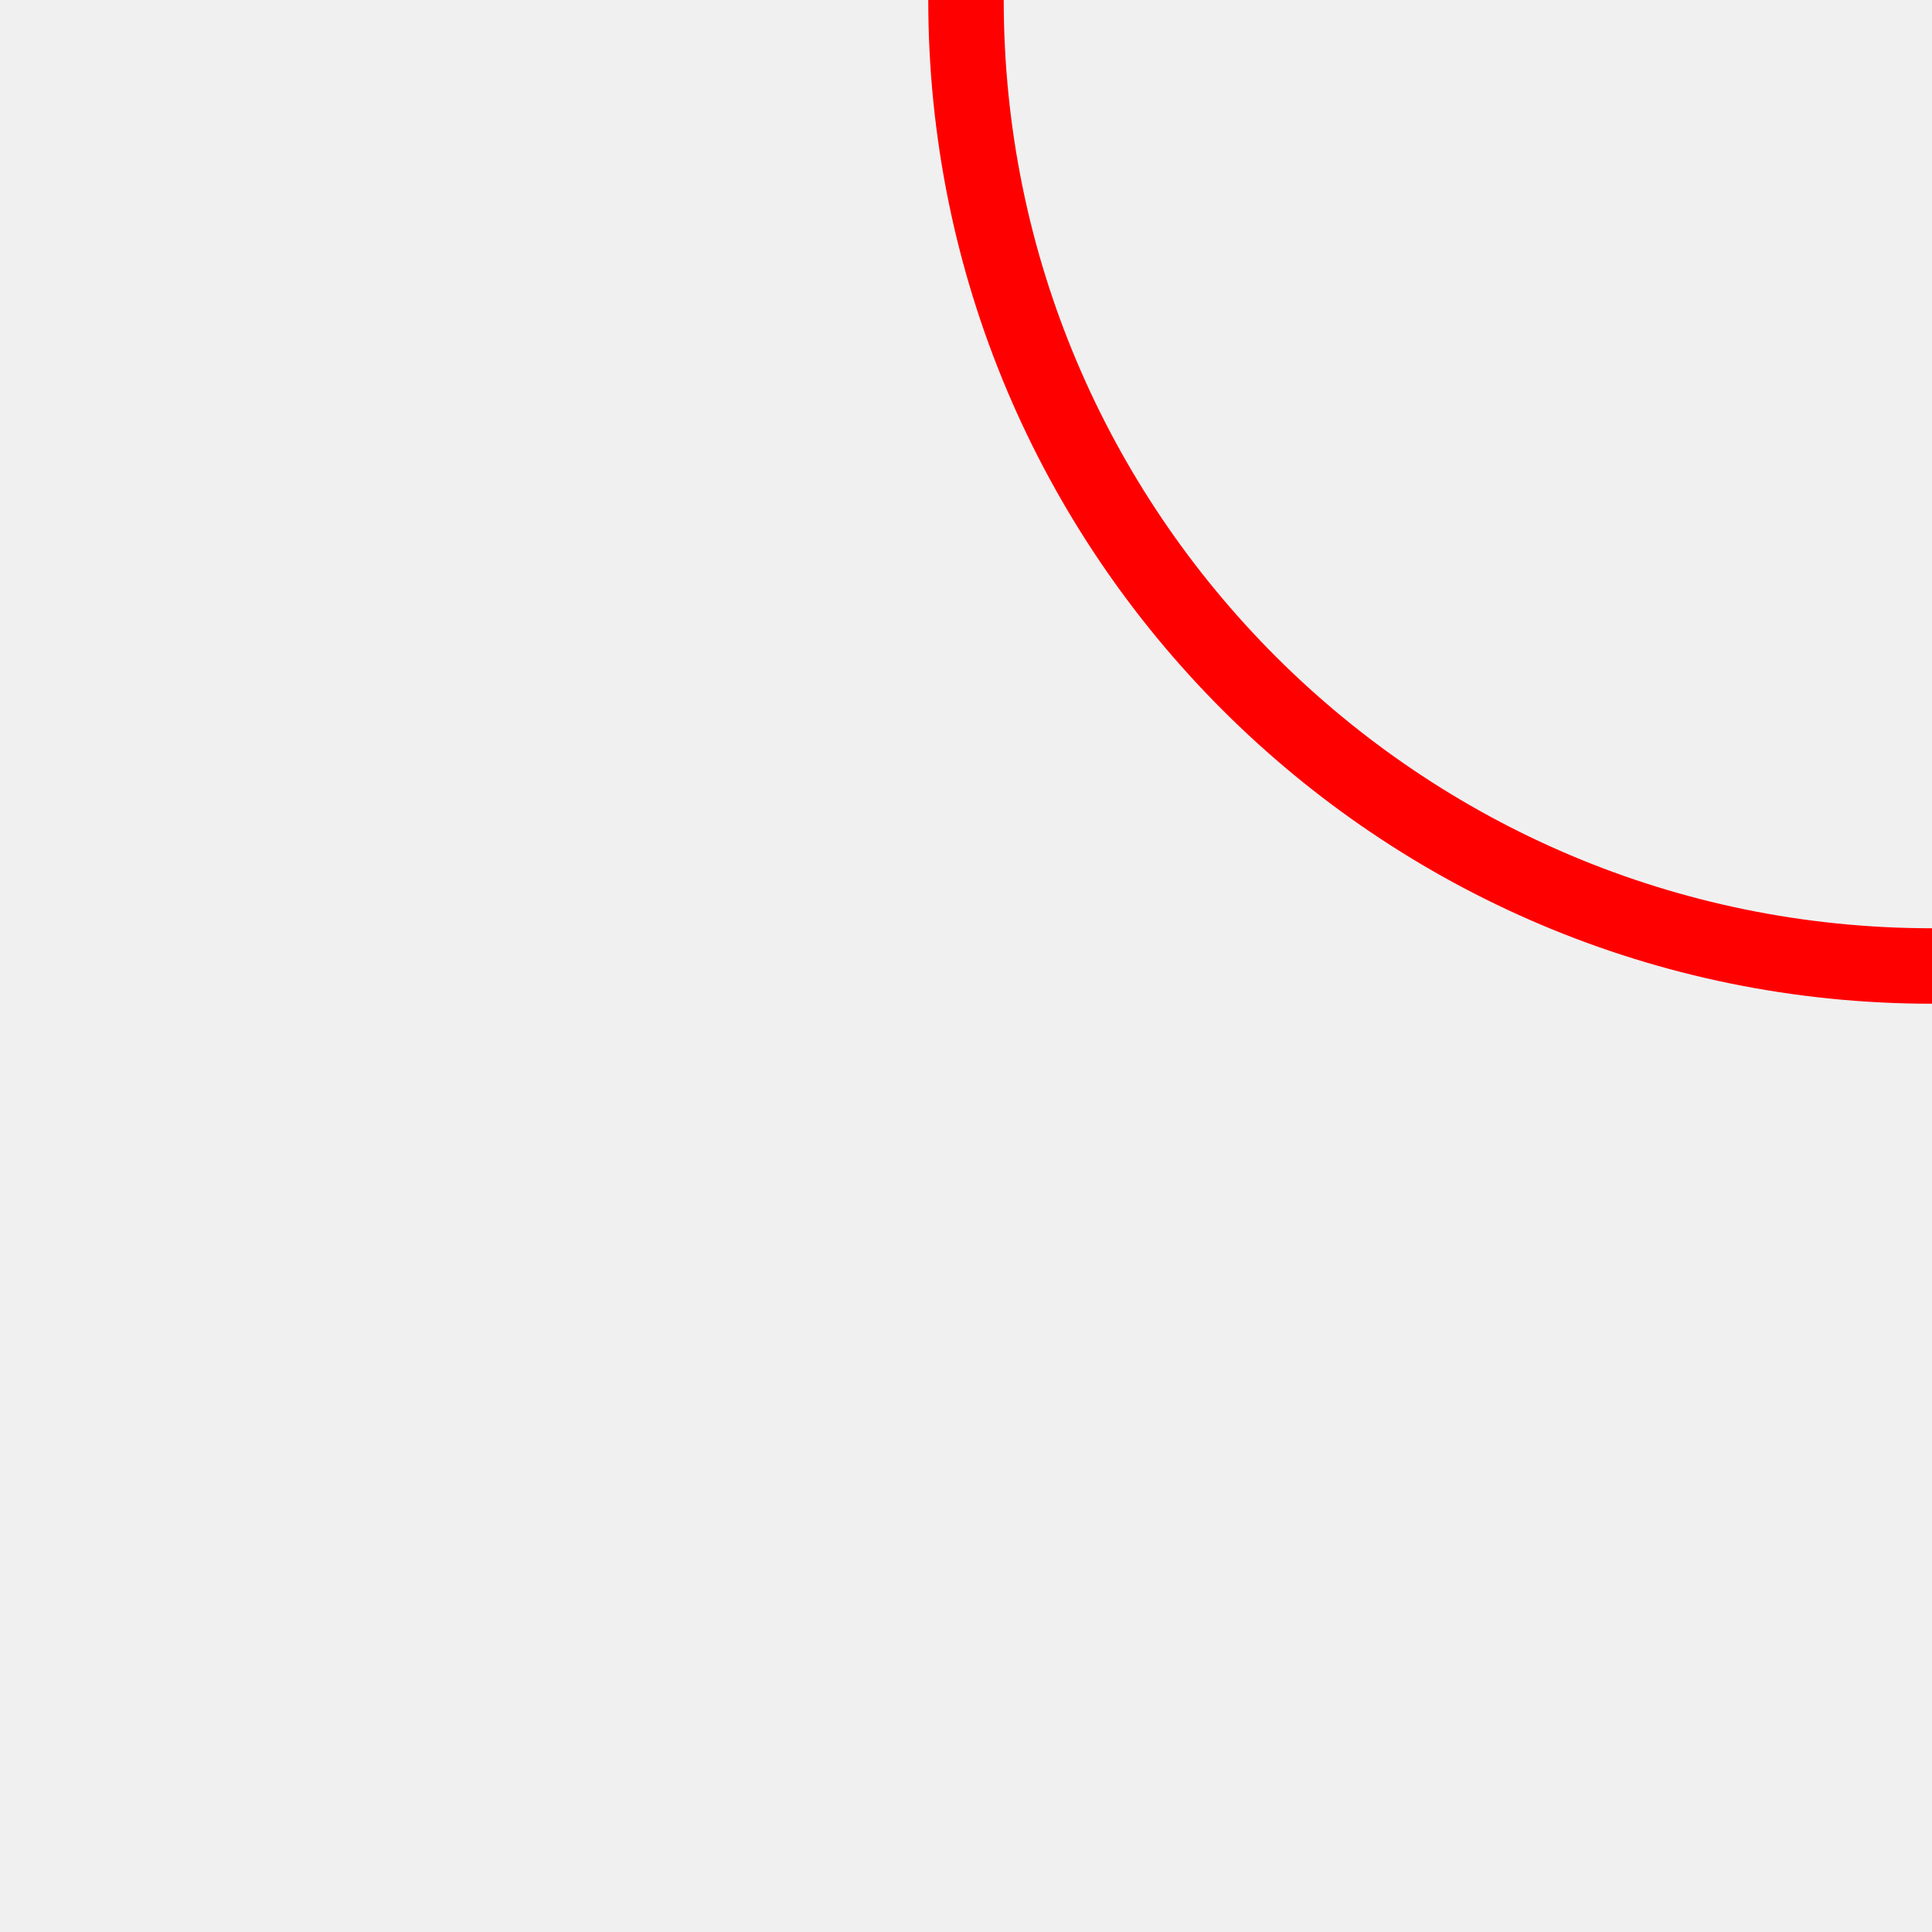
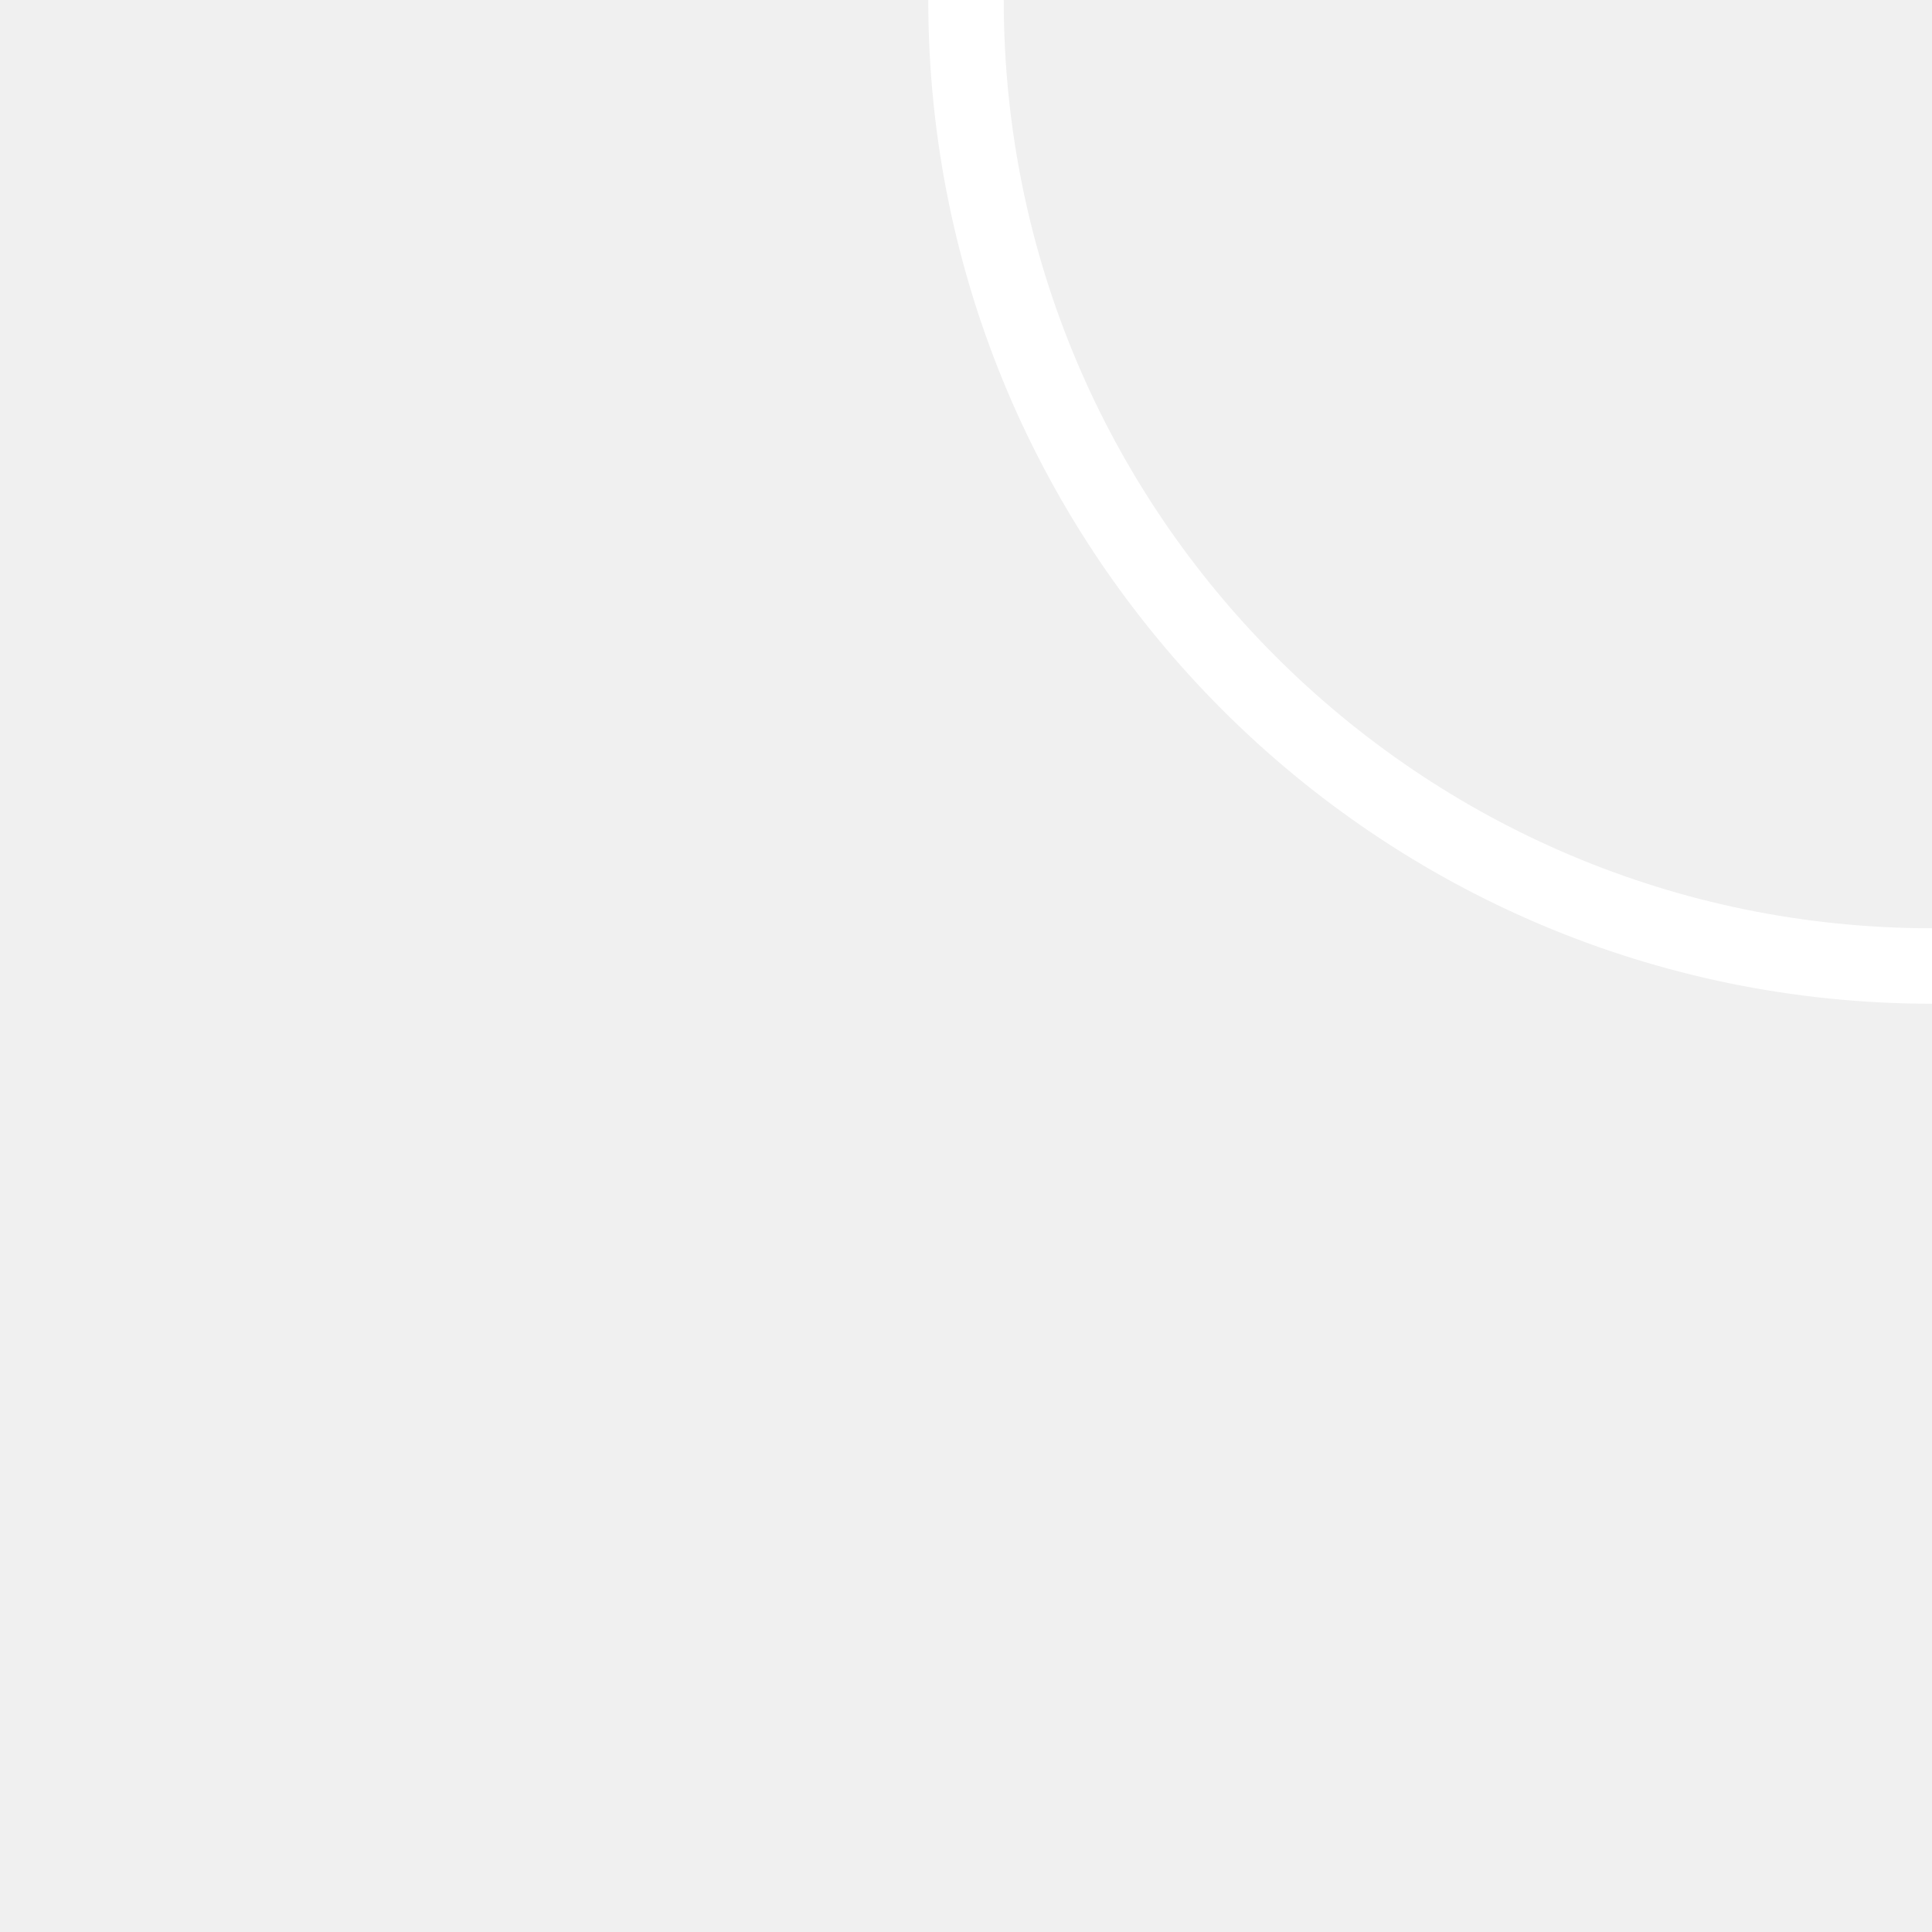
<svg xmlns="http://www.w3.org/2000/svg" width="256" height="256" viewBox="0 0 256 256" fill="none">
  <g clip-path="url(#clip0_2002_115)">
-     <path d="M256 128C185.308 128 128 70.692 128 0" stroke="#FF0000" stroke-width="10" />
+     <path d="M256 128C185.308 128 128 70.692 128 0" stroke="white" stroke-width="10" />
  </g>
  <defs>
    <clipPath id="clip0_2002_115">
      <rect width="256" height="256" fill="white" />
    </clipPath>
  </defs>
</svg>
